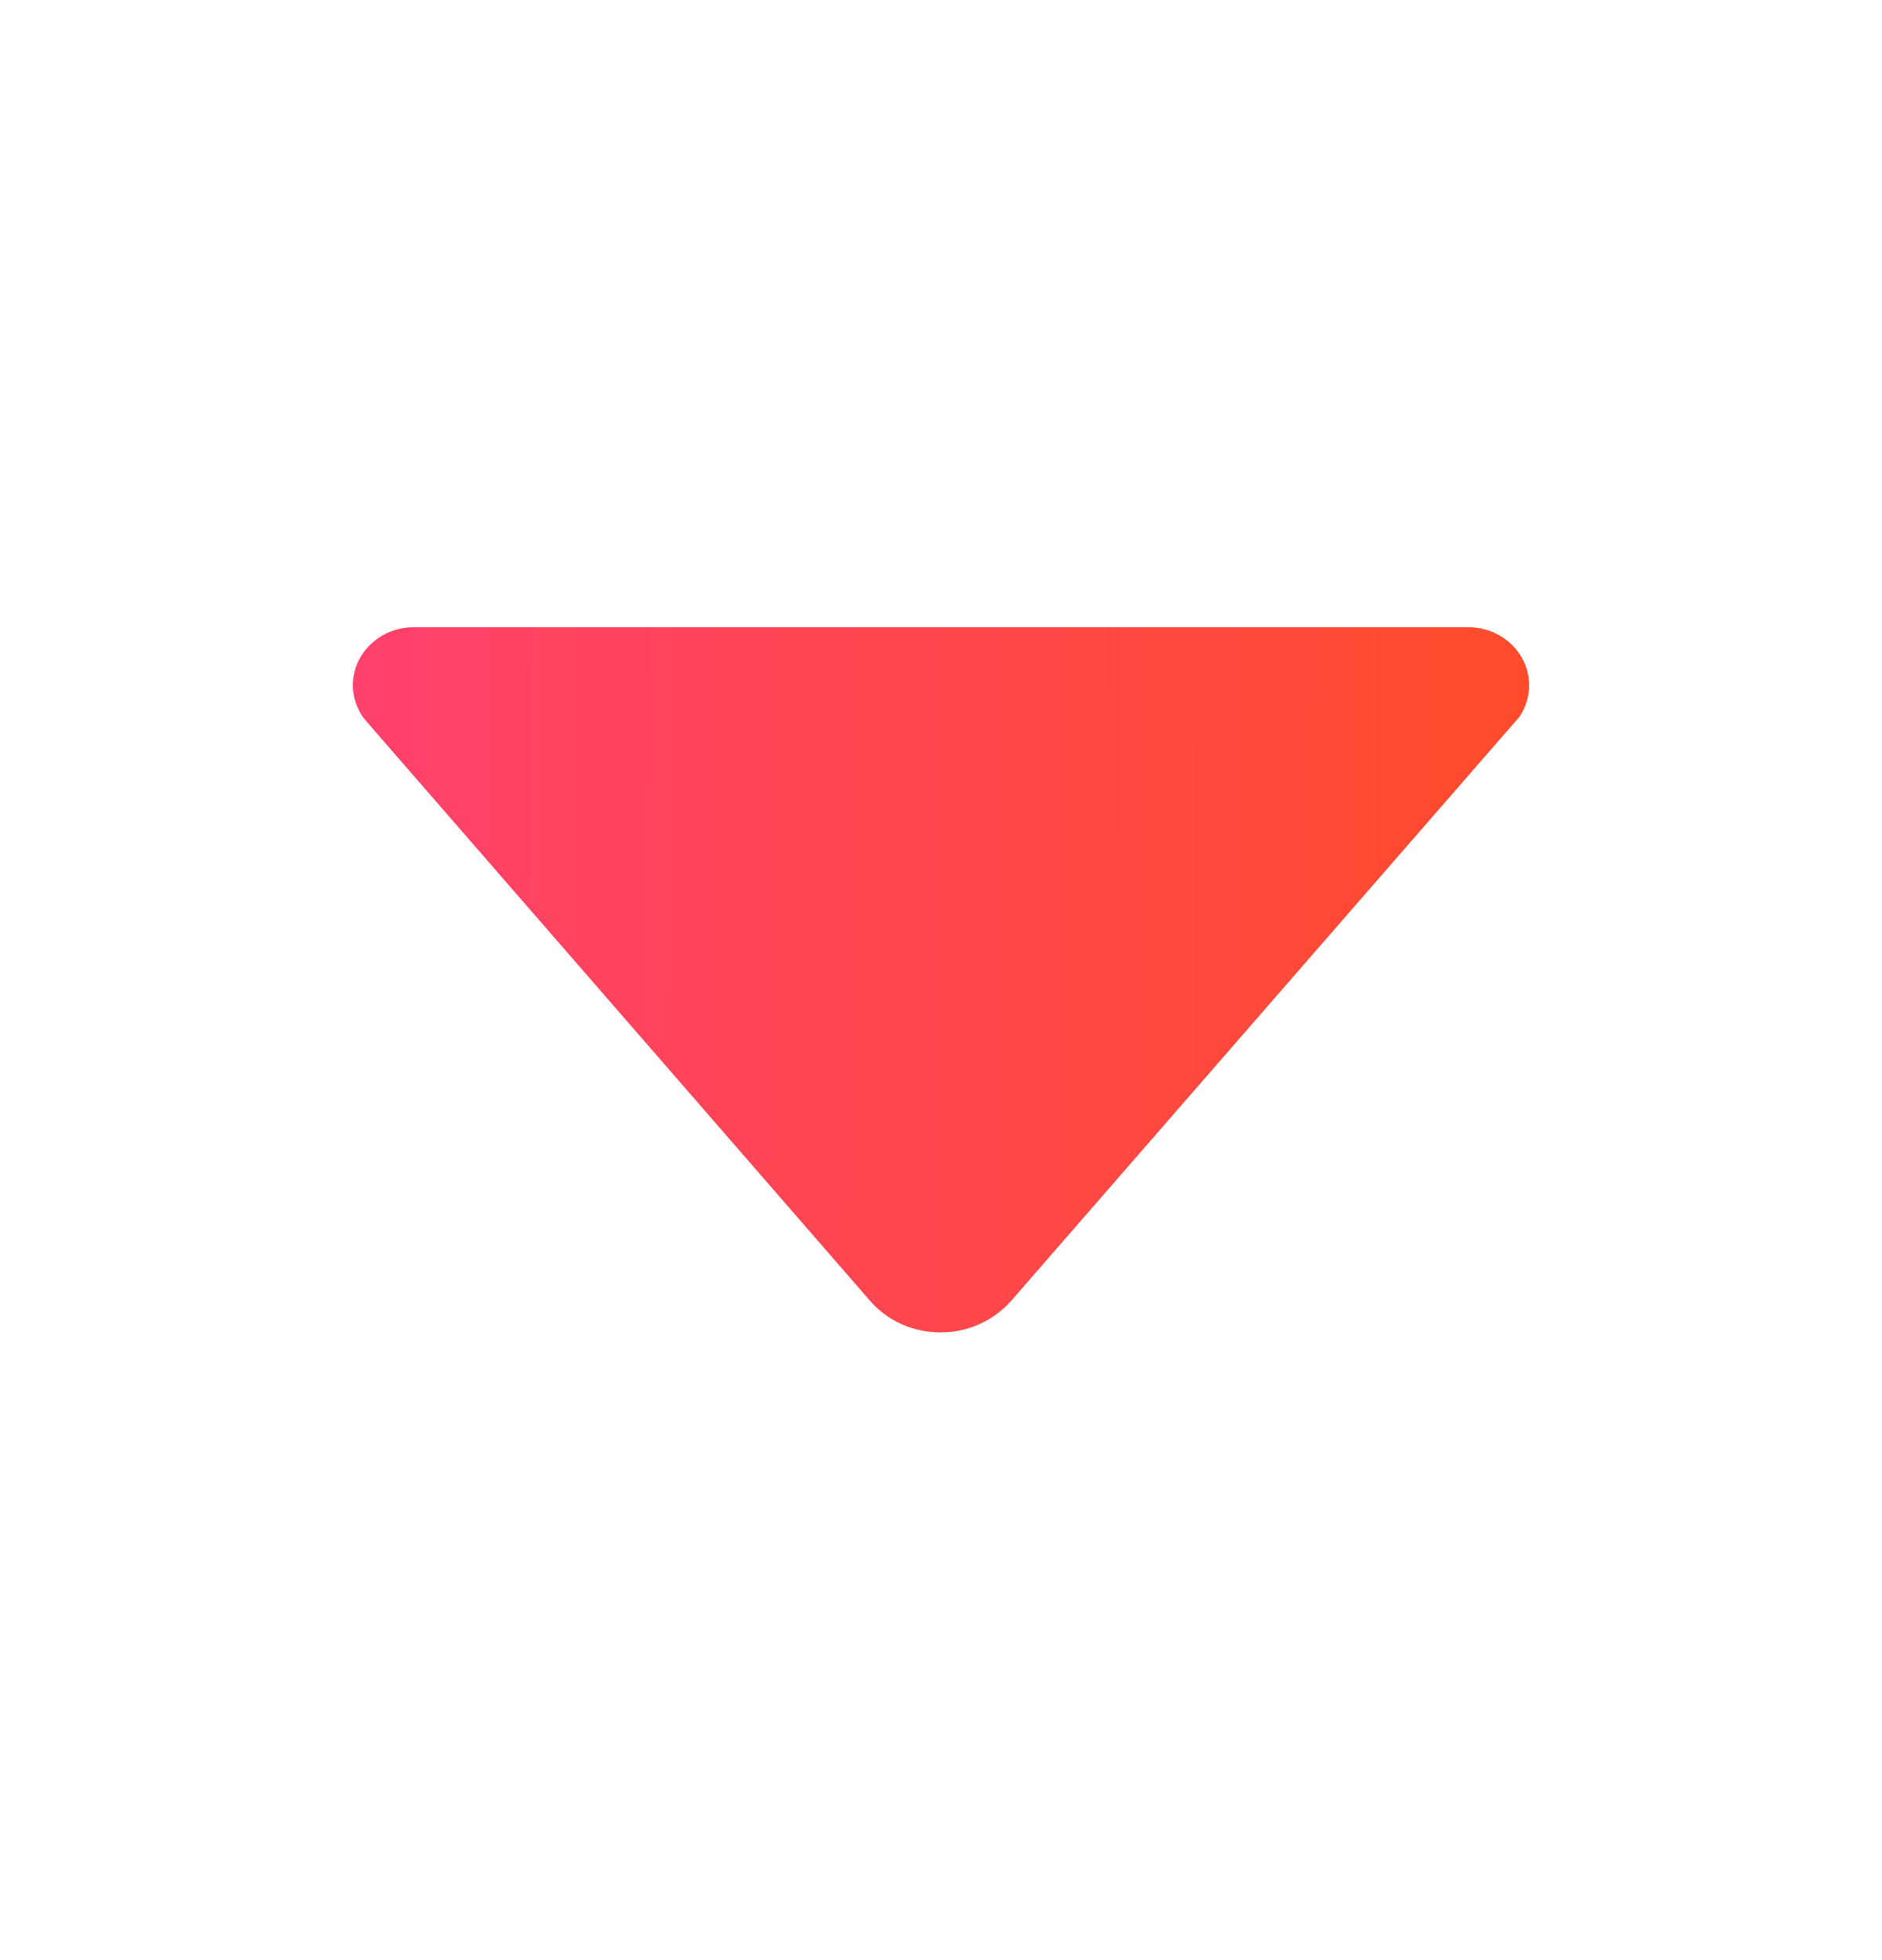
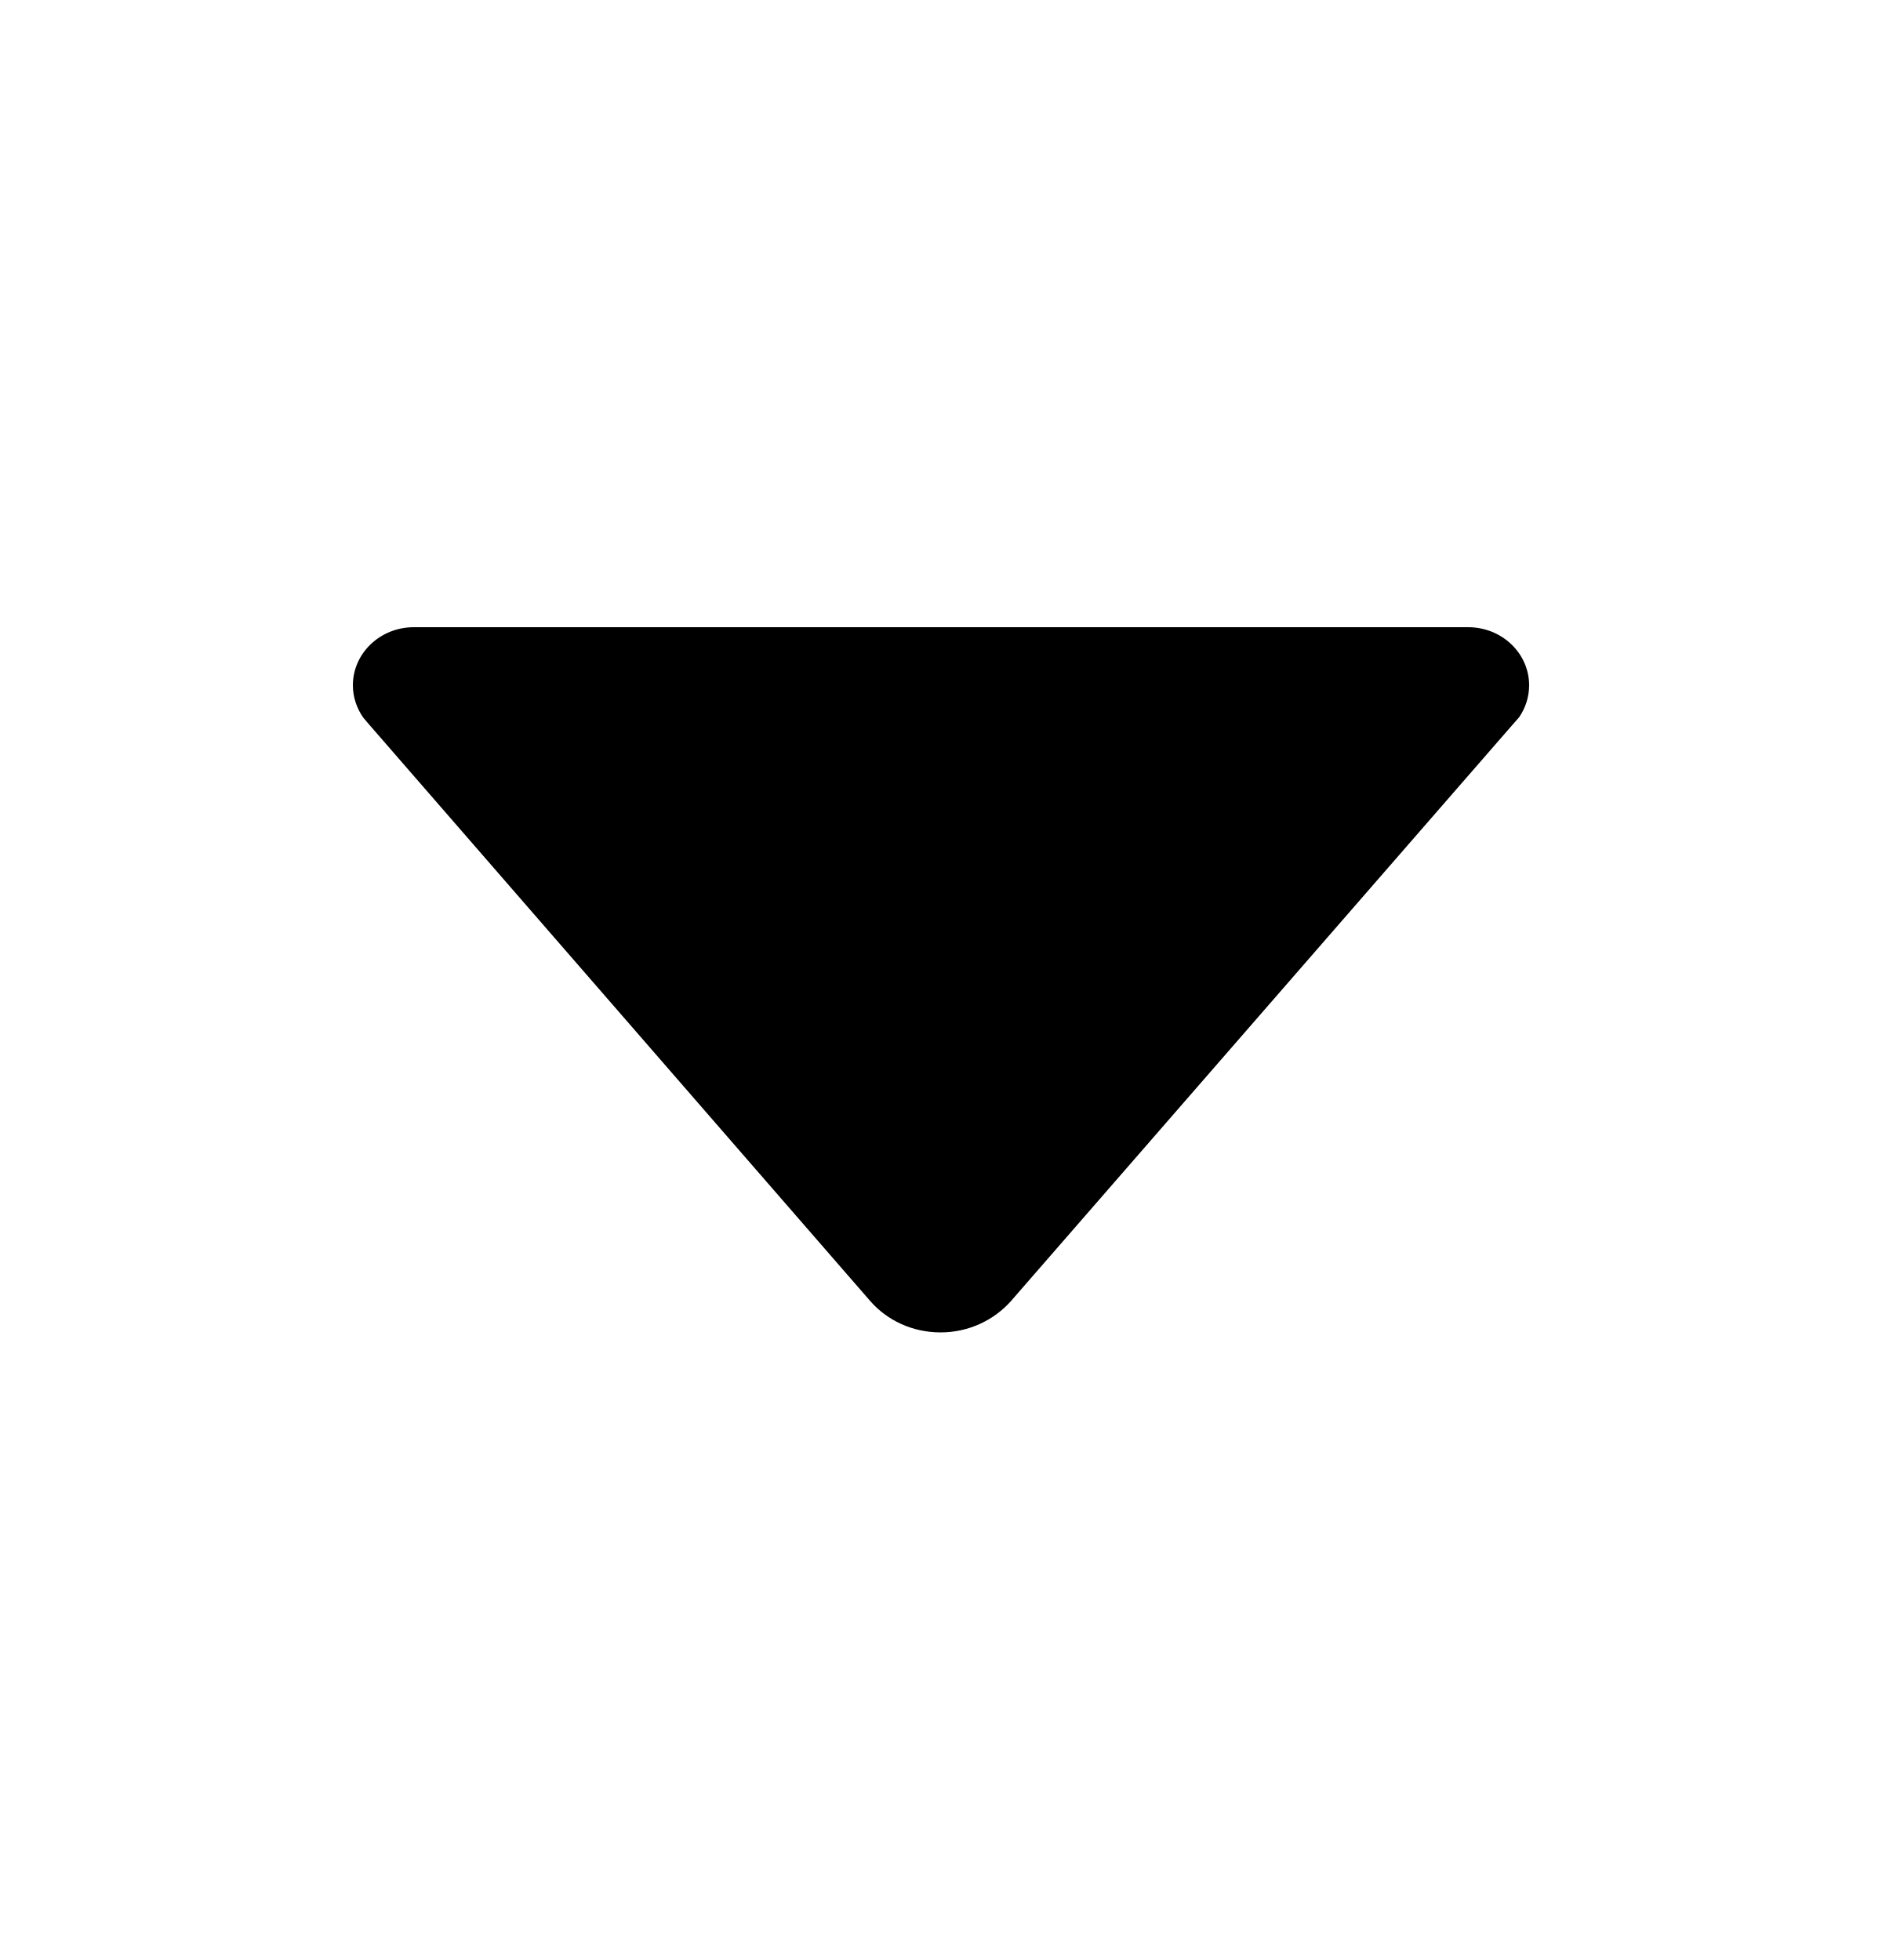
<svg xmlns="http://www.w3.org/2000/svg" width="24" height="25" viewBox="0 0 24 25" fill="none">
  <path d="M4.636 9.158L4.72 9.256L11.095 16.592C11.311 16.841 11.634 16.995 11.995 16.995C12.356 16.995 12.68 16.836 12.895 16.592L19.266 9.27L19.373 9.148C19.453 9.031 19.5 8.891 19.5 8.741C19.5 8.333 19.153 8 18.722 8H5.278C4.847 8 4.5 8.333 4.5 8.741C4.5 8.895 4.552 9.041 4.636 9.158Z" fill="url(#paint0_linear_670_19393)" />
  <defs>
    <linearGradient id="paint0_linear_670_19393" x1="4.5" y1="12.233" x2="19.503" y2="12.34" gradientUnits="userSpaceOnUse">
-       <stop stop-color="#FF416C" />
-       <stop offset="1" stop-color="#FF4B2B" />
+       <stop stopColor="#FF416C" />
+       <stop offset="1" stopColor="#FF4B2B" />
    </linearGradient>
  </defs>
</svg>
